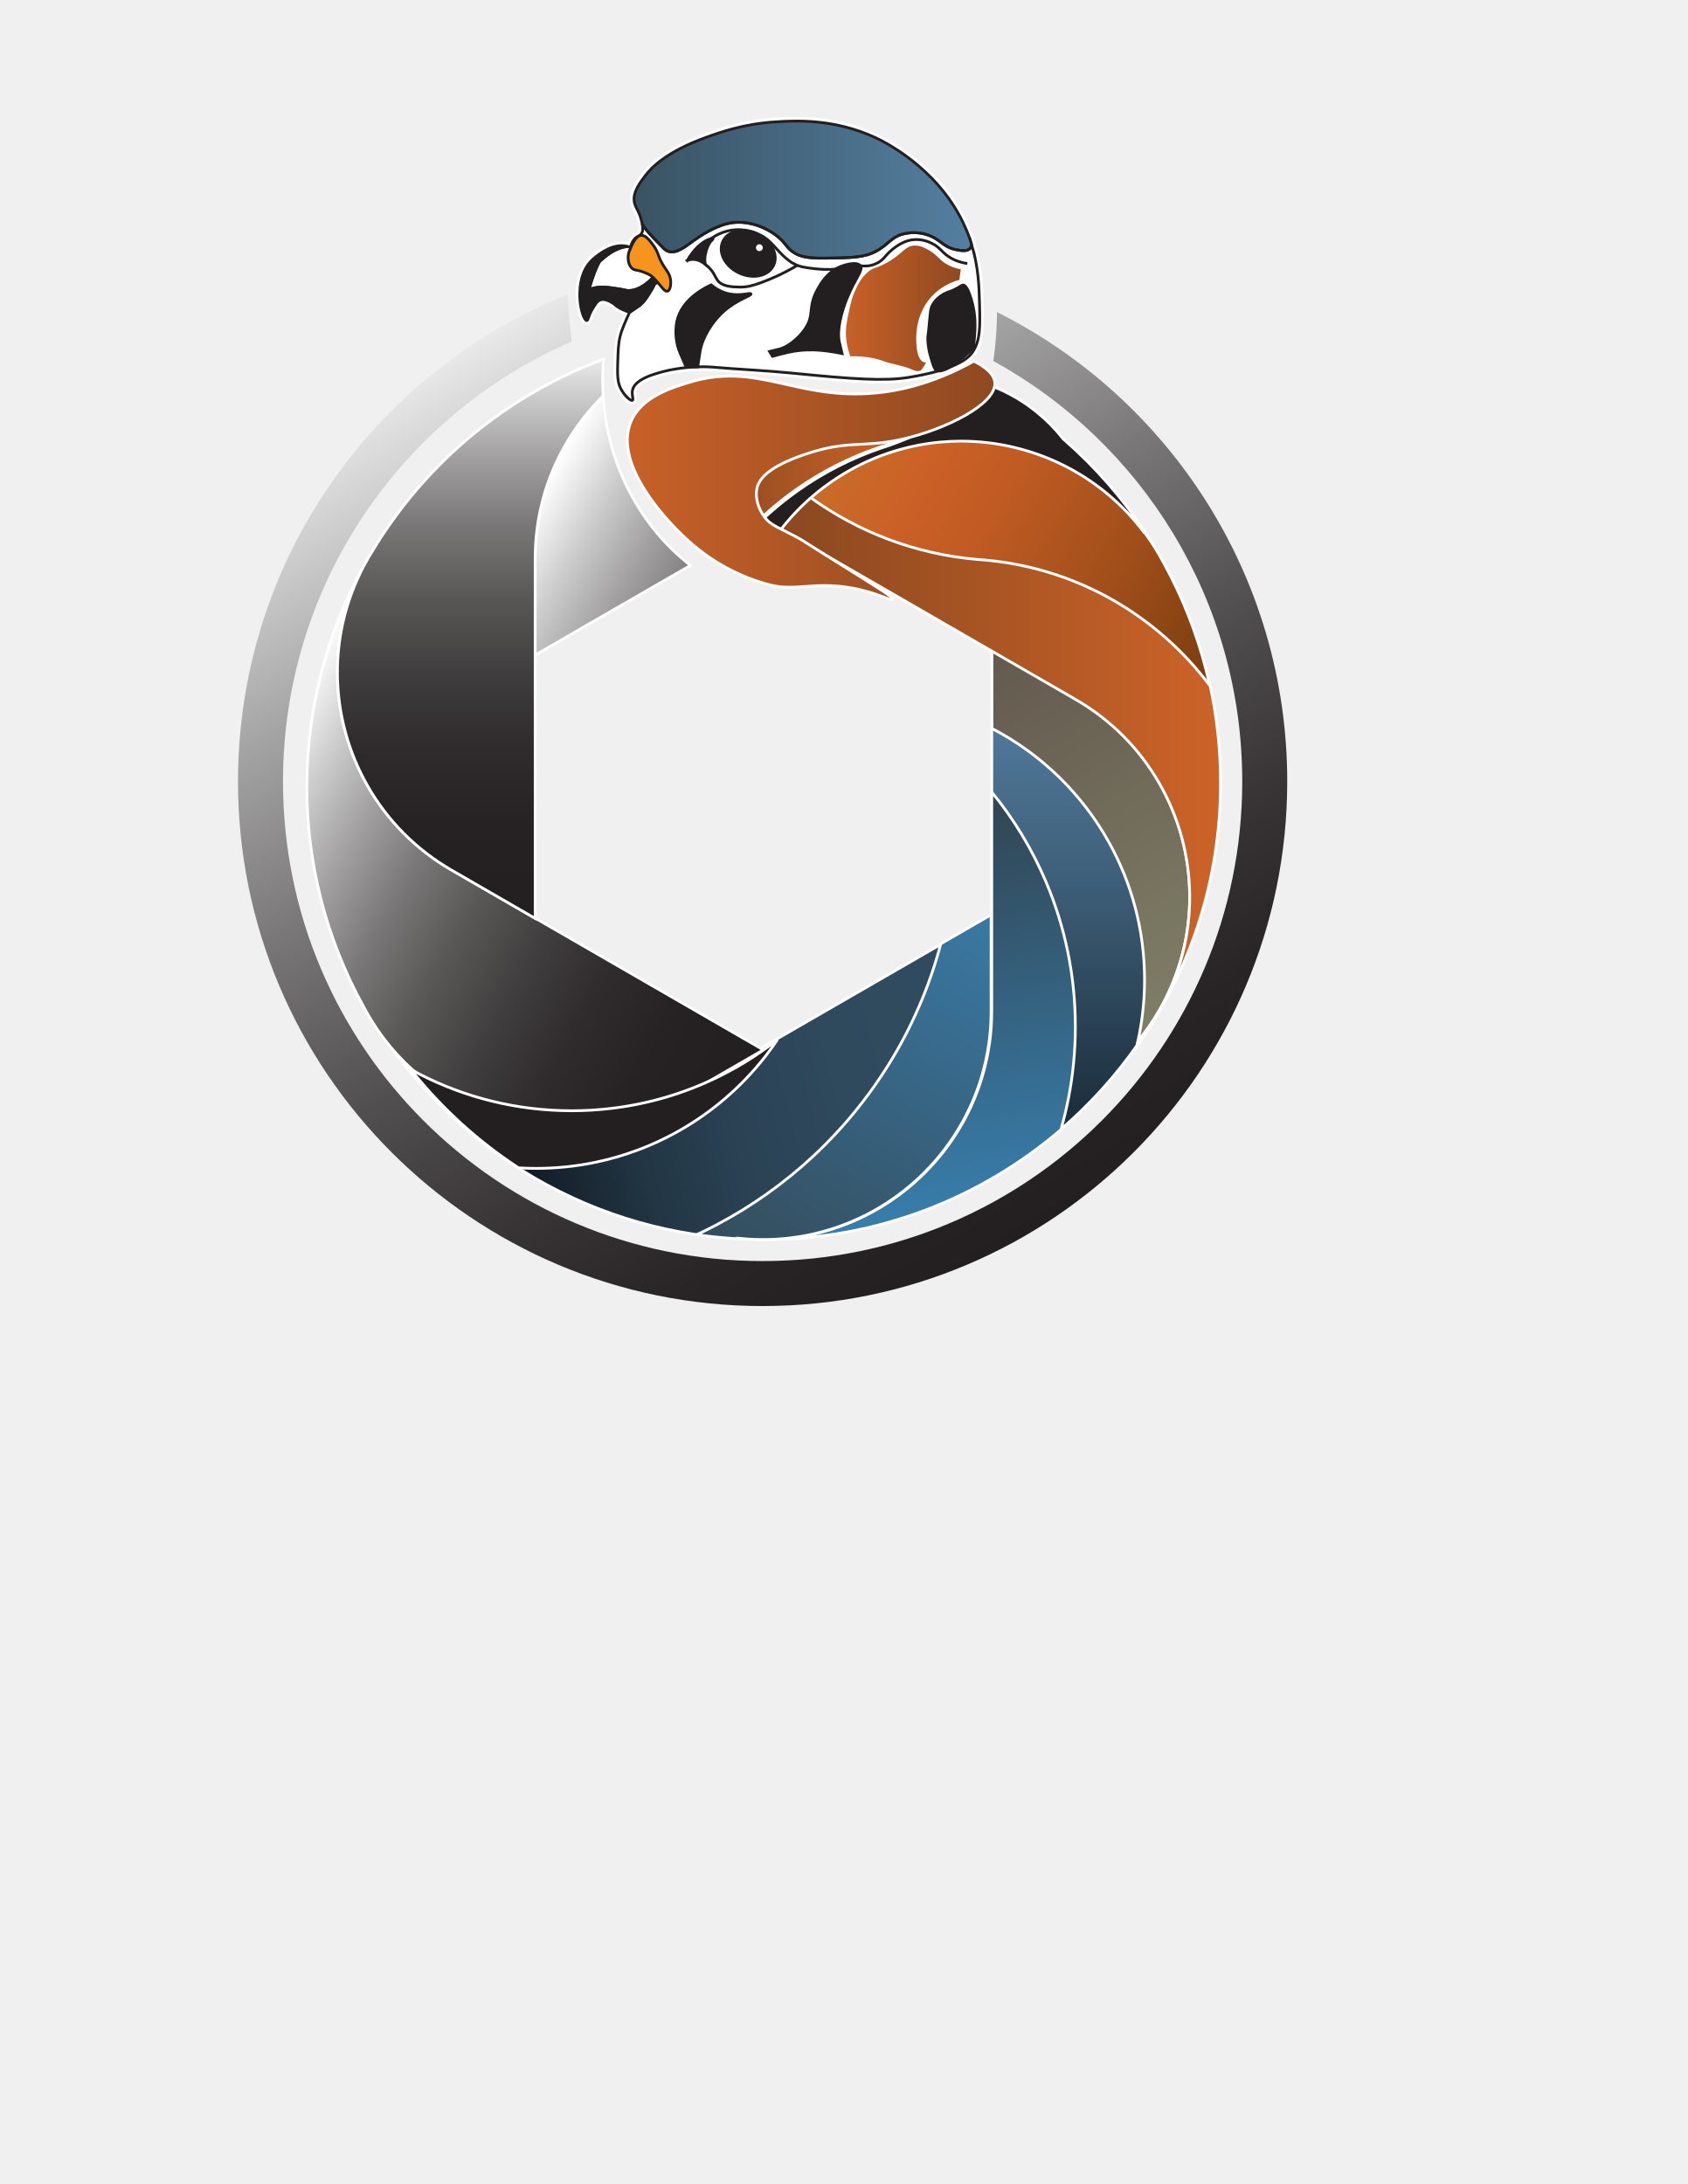
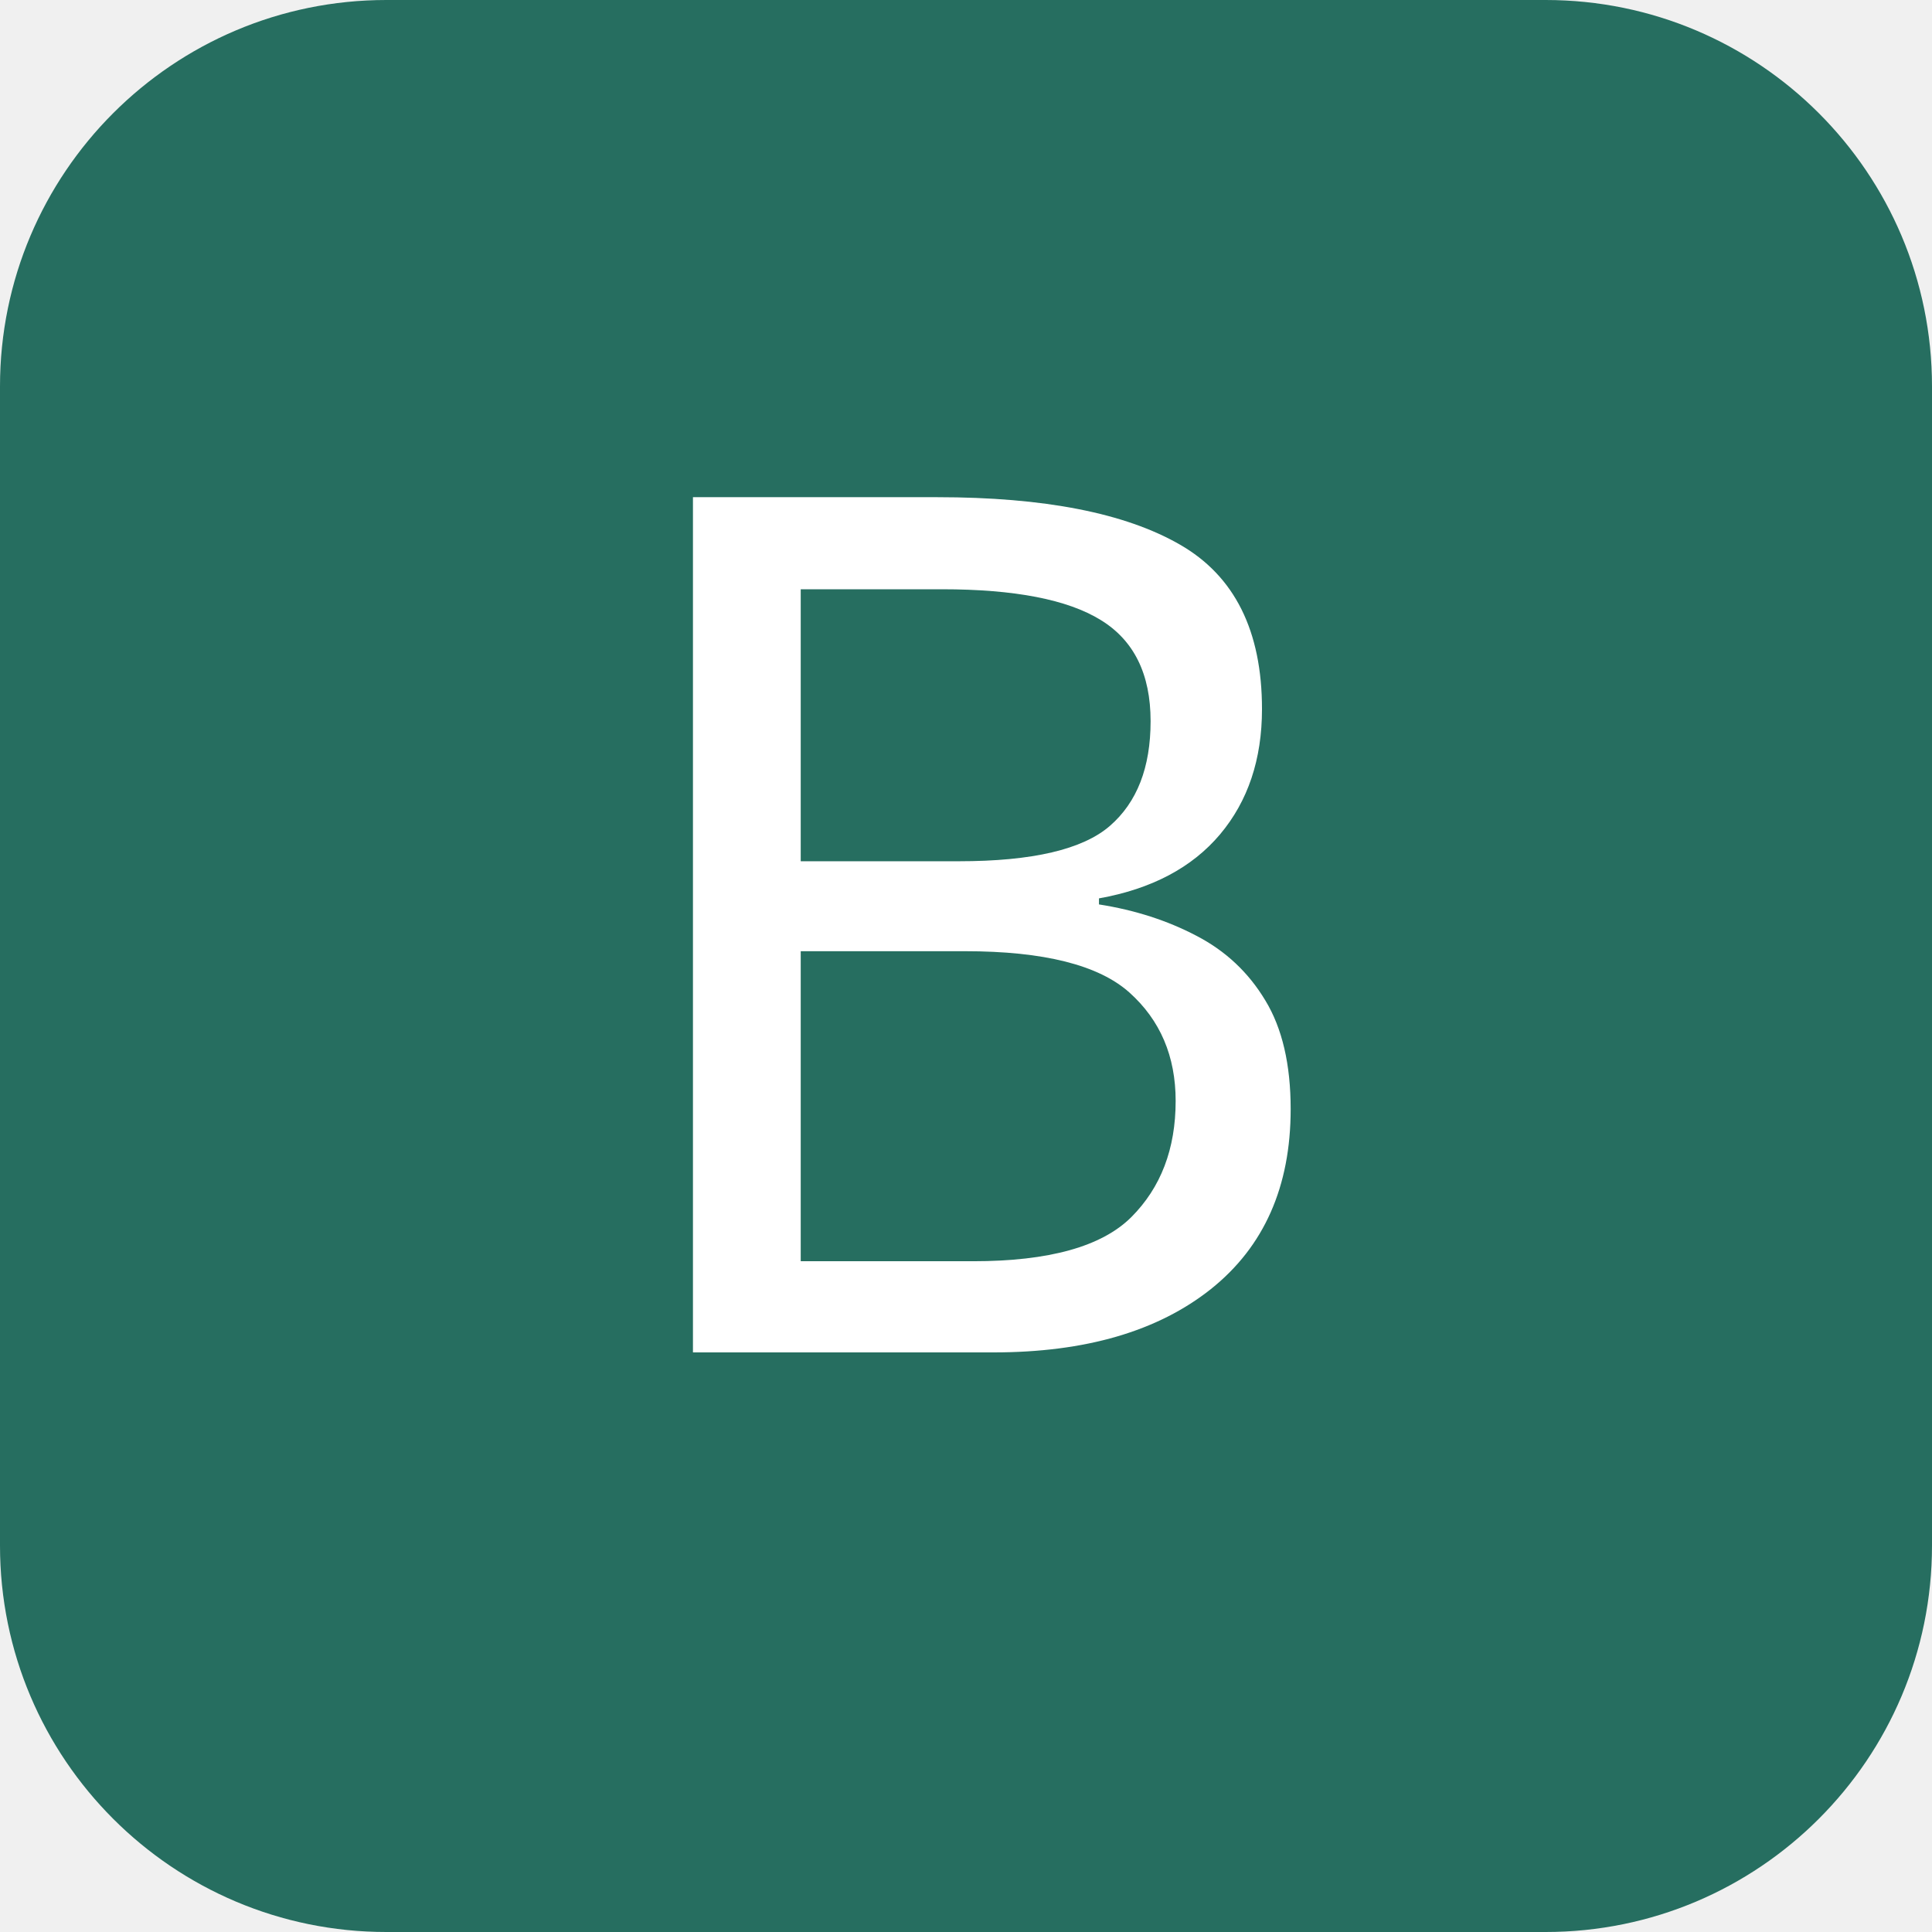
- <svg xmlns="http://www.w3.org/2000/svg" xmlns:xlink="http://www.w3.org/1999/xlink" viewBox="0 0 612 792">
-   <defs>
-     <style>
-       .cls-1 {
-         fill: url(#linear-gradient);
-       }
- 
-       .cls-1, .cls-2, .cls-3, .cls-4, .cls-5, .cls-6, .cls-7, .cls-8, .cls-9, .cls-10, .cls-11, .cls-12, .cls-13, .cls-14, .cls-15, .cls-16, .cls-17, .cls-18 {
-         stroke-miterlimit: 10;
-       }
- 
-       .cls-1, .cls-3, .cls-4, .cls-5, .cls-6, .cls-7, .cls-8, .cls-9, .cls-10, .cls-11, .cls-19, .cls-20, .cls-12, .cls-13, .cls-15, .cls-16 {
-         stroke: #fff;
-       }
- 
-       .cls-2 {
-         fill: none;
-       }
- 
-       .cls-2, .cls-14, .cls-17, .cls-18 {
-         stroke: #231f20;
-       }
- 
-       .cls-21, .cls-15, .cls-18 {
-         fill: #231f20;
-       }
- 
-       .cls-3 {
-         stroke-width: 3px;
-       }
- 
-       .cls-3, .cls-16 {
-         fill: #fff;
-       }
- 
-       .cls-4 {
-         fill: url(#linear-gradient-5);
-       }
- 
-       .cls-5 {
-         fill: url(#linear-gradient-8);
-       }
- 
-       .cls-6 {
-         fill: url(#linear-gradient-7);
-       }
- 
-       .cls-7 {
-         fill: url(#linear-gradient-4);
-       }
- 
-       .cls-8 {
-         fill: url(#linear-gradient-3);
-       }
- 
-       .cls-9 {
-         fill: url(#linear-gradient-2);
-       }
- 
-       .cls-10 {
-         fill: url(#linear-gradient-9);
-       }
- 
-       .cls-11 {
-         fill: url(#linear-gradient-6);
-       }
- 
-       .cls-19 {
-         fill: url(#linear-gradient-11);
-       }
- 
-       .cls-19, .cls-20 {
-         stroke-linecap: round;
-         stroke-linejoin: round;
-         stroke-width: .5px;
-       }
- 
-       .cls-20 {
-         fill: url(#linear-gradient-12);
-       }
- 
-       .cls-12 {
-         fill: url(#linear-gradient-14);
-       }
- 
-       .cls-13 {
-         fill: url(#linear-gradient-10);
-       }
- 
-       .cls-14 {
-         fill: #f7941d;
-       }
- 
-       .cls-22 {
-         fill: url(#linear-gradient-13);
-       }
- 
-       .cls-23 {
-         fill: url(#linear-gradient-16);
-       }
- 
-       .cls-17 {
-         fill: url(#linear-gradient-15);
-       }
-     </style>
-     <linearGradient id="linear-gradient" x1="192.88" y1="182.82" x2="368.87" y2="284.42" gradientUnits="userSpaceOnUse">
-       <stop offset="0" stop-color="#fff" />
-       <stop offset=".11" stop-color="#ccc" />
-       <stop offset=".22" stop-color="#a09e9e" />
-       <stop offset=".33" stop-color="#797777" />
-       <stop offset=".45" stop-color="#5a5757" />
-       <stop offset=".58" stop-color="#413e3f" />
-       <stop offset=".7" stop-color="#302c2d" />
-       <stop offset=".84" stop-color="#262223" />
-       <stop offset="1" stop-color="#231f20" />
-     </linearGradient>
-     <linearGradient id="linear-gradient-2" x1="169.17" y1="127.36" x2="353.86" y2="233.99" gradientTransform="translate(654.56 380.61) rotate(-120) scale(1 -1)" gradientUnits="userSpaceOnUse">
-       <stop offset="0" stop-color="#592f05" />
-       <stop offset=".12" stop-color="#6d380b" />
-       <stop offset=".43" stop-color="#a04e1a" />
-       <stop offset=".67" stop-color="#c05b23" />
-       <stop offset=".81" stop-color="#cc6127" />
-       <stop offset="1" stop-color="#c67129" />
-     </linearGradient>
-     <linearGradient id="linear-gradient-3" x1="-6.52" y1="365.56" x2="178.17" y2="472.19" gradientTransform="translate(676.05 626.28) rotate(-60) scale(1 -1)" gradientUnits="userSpaceOnUse">
-       <stop offset="0" stop-color="#071118" />
-       <stop offset=".28" stop-color="#223747" />
-       <stop offset=".61" stop-color="#3e5f79" />
-       <stop offset=".86" stop-color="#4f7797" />
-       <stop offset="1" stop-color="#5681a3" />
-     </linearGradient>
-     <linearGradient id="linear-gradient-4" x1="174.06" y1="419.65" x2="360.37" y2="371.51" gradientUnits="userSpaceOnUse">
-       <stop offset="0" stop-color="#0a1016" />
-       <stop offset=".14" stop-color="#17242f" />
-       <stop offset=".3" stop-color="#223644" />
-       <stop offset=".48" stop-color="#2a4254" />
-       <stop offset=".69" stop-color="#2f495d" />
-       <stop offset="1" stop-color="#314c60" />
-     </linearGradient>
-     <linearGradient id="linear-gradient-5" x1="10.6" y1="249.08" x2="195.28" y2="355.71" gradientTransform="translate(-126.98 386.63) rotate(60) scale(1 -1)" xlink:href="#linear-gradient" />
-     <linearGradient id="linear-gradient-6" x1=".33" y1="21.42" x2="185.02" y2="128.05" gradientTransform="translate(152.24 109.03) rotate(120) scale(1 -1)" xlink:href="#linear-gradient" />
-     <linearGradient id="linear-gradient-7" x1="361.22" y1="234.95" x2="435.82" y2="364.16" gradientUnits="userSpaceOnUse">
-       <stop offset="0" stop-color="#645a4f" />
-       <stop offset="1" stop-color="#7f7e66" />
-     </linearGradient>
-     <linearGradient id="linear-gradient-8" x1="314.06" y1="295.25" x2="339.76" y2="441.01" gradientUnits="userSpaceOnUse">
-       <stop offset="0" stop-color="#314552" />
-       <stop offset="1" stop-color="#387dab" />
-     </linearGradient>
-     <linearGradient id="linear-gradient-9" x1="276.88" y1="279.42" x2="442.55" y2="279.42" gradientUnits="userSpaceOnUse">
-       <stop offset="0" stop-color="#88471f" />
-       <stop offset="1" stop-color="#cc6328" />
-     </linearGradient>
-     <linearGradient id="linear-gradient-10" x1="279.92" y1="463.52" x2="356.84" y2="330.28" gradientUnits="userSpaceOnUse">
-       <stop offset="0" stop-color="#354d5d" />
-       <stop offset="1" stop-color="#3979a4" />
-     </linearGradient>
-     <linearGradient id="linear-gradient-11" x1="294.09" y1="145.16" x2="361.37" y2="145.16" gradientUnits="userSpaceOnUse">
-       <stop offset="0" stop-color="#88471f" />
-       <stop offset="1" stop-color="#cc6328" />
-     </linearGradient>
-     <linearGradient id="linear-gradient-12" x1="250.59" y1="171.77" x2="326.56" y2="171.77" gradientUnits="userSpaceOnUse">
-       <stop offset="0" stop-color="#88471f" />
-       <stop offset="1" stop-color="#cc6328" />
-     </linearGradient>
-     <linearGradient id="linear-gradient-13" x1="181.4" y1="118.66" x2="371.64" y2="448.17" gradientUnits="userSpaceOnUse">
-       <stop offset="0" stop-color="#e9e9ea" />
-       <stop offset=".04" stop-color="#dcdcdd" />
-       <stop offset=".23" stop-color="#a4a3a4" />
-       <stop offset=".41" stop-color="#767475" />
-       <stop offset=".58" stop-color="#524f50" />
-       <stop offset=".75" stop-color="#383435" />
-       <stop offset=".89" stop-color="#282425" />
-       <stop offset="1" stop-color="#231f20" />
-     </linearGradient>
-     <linearGradient id="linear-gradient-14" x1="227.47" y1="174.21" x2="360.71" y2="174.21" gradientUnits="userSpaceOnUse">
-       <stop offset="0" stop-color="#c86028" />
-       <stop offset="1" stop-color="#8f4921" />
-     </linearGradient>
-     <linearGradient id="linear-gradient-15" x1="229.9" y1="68.77" x2="352.26" y2="68.77" gradientUnits="userSpaceOnUse">
-       <stop offset="0" stop-color="#395363" />
-       <stop offset="1" stop-color="#547fa0" />
-     </linearGradient>
-     <linearGradient id="linear-gradient-16" x1="306.71" y1="111.84" x2="348.38" y2="111.84" xlink:href="#linear-gradient-14" />
-   </defs>
-   <g id="Layer_2" data-name="Layer 2">
-     <path class="cls-1" d="M238.38,193.5c-11.85-14.09-18.58-31.68-19.68-49.85-1.62,1.58-3.18,3.23-4.66,4.96-3.24,3.76-6.15,7.82-8.67,12.13-.07.11-.14.22-.2.34-.02.03-.03.05-.05.08-1.64,2.83-3.11,5.76-4.42,8.79-.43,1.01-.84,2.03-1.24,3.06-.02.04-.03.07-.04.11-.31.83-.62,1.67-.91,2.51-.24.71-.48,1.43-.7,2.14-.07.24-.15.48-.22.72-.19.64-.38,1.28-.56,1.93-.14.51-.27,1.03-.41,1.55-.11.43-.22.87-.32,1.31-.14.59-.27,1.18-.4,1.77-.16.74-.31,1.48-.45,2.23-.1.48-.19.96-.27,1.45-.03.2-.06.4-.08.6-.02.09-.03.18-.04.27-.02.07-.03.14-.03.22-.04.26-.08.52-.11.78-.01.05-.02.1-.03.15-.01.04-.01.09-.02.13-.02.15-.05.3-.07.46-.01.08-.02.15-.03.23-.05.32-.09.65-.13.97-.03.25-.06.49-.08.74-.02.19-.04.38-.06.57-.02.25-.05.5-.07.76h0c-.06.67-.11,1.32-.16,1.98,0,.08-.01.16-.01.24-.01.11-.02.22-.02.33-.01.13-.02.26-.03.39,0,.14-.01.28-.02.42-.01.12-.02.25-.02.37-.03.44-.05.87-.06,1.3-.06.97-.08,1.95-.08,2.93v34.98l.03-.02h.03s6.11-3.54,6.11-3.54l.2-.11,14.2-8.22h.02l7.47-4.31,4.89-2.82,23.34-13.48c-4.34-3.47-8.36-7.3-11.94-11.55Z" />
-     <path class="cls-9" d="M307.19,170.84l-30.29,17.49,6.17,3.56,70.44,40.67,6.17,3.56,30.31,17.5c13.06,7.55,23.3,18.11,30.31,30.3,13.6,23.61,15.18,53.33,2.03,79.02,26.11-48.11,27.72-108.07-.64-159.26-.45-.84-.91-1.68-1.39-2.51l-.06-.11c-15.33-26.49-43.08-41.3-71.64-41.33-14.07-.02-28.34,3.56-41.41,11.1Z" />
-     <path class="cls-8" d="M389.9,253.62l-30.29-17.49v7.12s0,81.34,0,81.34v7.12s0,35,0,35c0,15.09-4.03,29.23-11.09,41.4-13.65,23.58-38.59,39.81-67.42,41.27,54.72-1.45,107.45-30.03,137.61-80.18.5-.81,1-1.63,1.48-2.46l.06-.11c15.27-26.52,14.23-57.96-.03-82.71-7.02-12.2-17.25-22.76-30.32-30.31Z" />
-     <path class="cls-7" d="M359.66,366.73v-34.98s-6.17,3.56-6.17,3.56l-70.44,40.67-6.17,3.56-30.31,17.5c-13.07,7.54-27.33,11.12-41.4,11.1-27.25-.03-53.77-13.52-69.45-37.75,28.61,46.67,79.73,78.04,138.24,79.08.95.03,1.91.05,2.87.05h.13c30.6-.03,57.31-16.66,71.61-41.38,7.05-12.18,11.09-26.32,11.09-41.41Z" />
-     <path class="cls-4" d="M246.51,398.21l30.29-17.49-6.17-3.56-70.44-40.67-6.17-3.56-30.31-17.5c-13.06-7.55-23.3-18.11-30.31-30.3-13.6-23.61-15.18-53.33-2.03-79.02-26.11,48.11-27.72,108.07.64,159.26.45.84.91,1.68,1.39,2.51l.06.11c15.33,26.49,43.08,41.3,71.64,41.33,14.07.02,28.34-3.56,41.41-11.1Z" />
-     <path class="cls-11" d="M218.69,143.56c-.26-4.42-.21-8.88.2-13.33-33.91,12.65-63.9,36.43-83.94,69.74-.5.81-1,1.63-1.48,2.46l-.06.11c-15.27,26.52-14.23,57.96.03,82.71,7.02,12.2,17.25,22.76,30.32,30.31l30.29,17.49v-7.12s0-81.34,0-81.34v-7.12s0-35,0-35c0-15.09,4.03-29.23,11.09-41.4,3.72-6.43,8.29-12.31,13.54-17.5Z" />
-     <path class="cls-6" d="M420.28,366.45c-2.29,3.97-4.87,7.68-7.68,11.12,1.58-7.16,2.41-14.59,2.41-22.22,0-18.11-4.69-35.13-12.92-49.9-9.77-17.58-24.56-31.99-42.42-41.29v-28.31l30.31,17.5c13.07,7.54,23.29,18.11,30.31,30.31,14.27,24.77,15.31,56.26,0,82.79Z" />
-     <path class="cls-5" d="M389.91,372.34c0,8.93-.87,17.65-2.53,26.09-.74,3.8-1.65,7.54-2.7,11.21-28.97,24.86-66.62,39.88-107.78,39.88,30.61-.03,57.32-16.67,71.62-41.39,7.05-12.18,11.08-26.32,11.08-41.4v-79.51c7.94,9.71,14.54,20.56,19.53,32.25.12.27.23.53.34.8,6.73,16.02,10.44,33.61,10.44,52.07Z" />
-     <path class="cls-10" d="M420.28,366.73c15.32-26.53,14.28-58.01.02-82.78-.01,0-.01-.01-.01-.01-7.02-12.2-17.24-22.77-30.31-30.31l-30.31-17.5-6.17-3.56-42.14-24.33-28.3-16.34-6.17-3.56h-.01s15.53-8.97,15.53-8.97c.47.36.95.71,1.43,1.04,17.34,12.5,38.08,20.54,60.57,22.47.84.09,1.68.15,2.53.19.91.08,1.82.17,2.73.27,28.28,3.14,53.45,16.58,71.69,36.47h0c2.64,2.88,5.13,5.88,7.46,9.01,2.44,11.32,3.73,23.07,3.73,35.12,0,35.58-11.22,68.54-30.32,95.53.13-.54.25-1.08.37-1.62,2.81-3.44,5.39-7.15,7.68-11.12Z" />
-     <path class="cls-13" d="M359.36,331.74v34.99c0,.55-.01,1.09-.02,1.64-.01.86-.04,1.72-.09,2.58-.02.46-.05.93-.08,1.39-.02.3-.04.6-.06.9-.04.41-.07.82-.11,1.23-.06.67-.13,1.34-.21,2.01-.06.52-.12,1.04-.2,1.56-.05.39-.11.78-.17,1.17-.28,1.91-.64,3.8-1.06,5.67-.17.74-.34,1.48-.53,2.21-.01.04-.02.08-.03.12-.17.68-.35,1.36-.54,2.03-.24.87-.5,1.74-.78,2.6-.19.61-.39,1.22-.6,1.82-.37,1.09-.77,2.18-1.2,3.25-.16.42-.33.84-.5,1.25-.23.58-.47,1.15-.72,1.71-.71,1.62-1.47,3.22-2.28,4.78-.3.59-.61,1.17-.93,1.75-.32.58-.64,1.16-.97,1.73-.26.44-.52.89-.79,1.33-.12.19-.24.39-.36.58-.15.25-.3.51-.47.76-.3.49-.61.97-.93,1.45-.13.2-.26.4-.39.6-.46.68-.93,1.35-1.4,2.01-.52.72-1.05,1.44-1.59,2.14-.5.66-1.01,1.31-1.53,1.94-.34.42-.68.83-1.03,1.24-.14.17-.28.34-.43.5-.23.27-.46.54-.7.81-.44.51-.89,1-1.35,1.49-.08.09-.16.18-.24.26-.03.04-.07.08-.11.12-.11.12-.23.25-.36.37-.31.34-.64.68-.97,1.01-.24.25-.49.5-.74.75-.1.1-.21.21-.32.31-.03.04-.07.08-.1.1-.15.15-.3.3-.46.44-.02.03-.04.05-.06.06-.18.17-.36.35-.54.52-.07.07-.13.13-.2.19-.19.18-.38.36-.58.54-.23.21-.45.42-.68.61-.42.39-.85.76-1.28,1.13-.46.4-.92.79-1.39,1.18h0s-.02,0-.02,0c-.01.02-.02.03-.04.04-.05.04-.09.08-.14.11-.01.02-.02.02-.02.02h-.01c-.34.3-.68.57-1.03.84-.03.03-.05.05-.08.06-.31.25-.63.5-.95.74-.44.35-.88.68-1.33,1-.27.21-.54.41-.82.6-.06.06-.12.1-.18.13-.25.19-.51.37-.76.54-.01.02-.03.03-.04.03-.09.07-.18.13-.27.18-.32.23-.65.45-.97.66-.09.07-.18.13-.26.18-.25.17-.51.34-.76.5-.08.06-.15.11-.23.15-.36.24-.72.46-1.08.68-.34.22-.69.43-1.04.64-1.26.77-2.53,1.49-3.83,2.18-.1.05-.2.1-.29.16-.28.14-.57.29-.85.43-.18.1-.36.19-.55.28-.55.28-1.11.55-1.67.82-.2.09-.4.19-.6.28-.88.41-1.78.81-2.68,1.19-.42.18-.84.35-1.26.52-.6.24-1.19.48-1.79.7-.37.14-.75.28-1.13.41-.21.08-.43.16-.65.23-.42.16-.85.3-1.28.44-.43.15-.86.29-1.3.42-.31.1-.63.2-.95.29-.8.25-1.61.47-2.42.69-.25.07-.5.14-.76.2-.38.1-.76.19-1.14.28l-.75.18c-.14.04-.27.07-.41.1-.11.02-.22.05-.33.07-.38.08-.77.17-1.16.25-.16.03-.32.07-.48.1-.3.06-.61.12-.91.17-.07.02-.13.03-.19.04-.35.07-.69.13-1.04.19-.5.08-1.01.17-1.51.24-.27.05-.53.09-.8.12-.19.03-.39.05-.58.08-.46.07-.92.13-1.39.18-.46.06-.92.11-1.39.16-.93.09-1.87.18-2.81.24-.43.03-.87.06-1.3.08-.17.01-.34.02-.51.03-.34.02-.68.03-1.02.04-.48.01-.95.03-1.43.04-.48,0-.95,0-1.43,0h-.13c-.7,0-1.4,0-2.1-.03-.26,0-.51-.01-.76-.02-1.46-.05-2.91-.14-4.35-.27.1.05.2.1.3.14-5.75-.24-11.41-.77-16.99-1.58.78-.37,1.55-.73,2.32-1.11,1.62-.78,3.22-1.59,4.81-2.43,12.73-6.7,24.45-15.03,34.9-24.73,6.46-6,12.44-12.52,17.84-19.49,3.38-4.34,6.53-8.85,9.45-13.52,8.47-13.53,14.99-28.4,19.18-44.21l12.05-6.96,6.18-3.57Z" />
-     <path class="cls-15" d="M281.91,377c-.61.91-1.23,1.81-1.87,2.69-.29.4-.58.8-.87,1.19-4.22,5.71-9.01,10.98-14.28,15.73-9.84,8.87-21.36,15.91-34.02,20.58-4.91,1.82-9.99,3.28-15.21,4.35-6.89,1.42-14.02,2.16-21.33,2.16-2.13,0-4.24-.06-6.33-.2-14.49-9.49-27.4-21.19-38.24-34.63-.29-.36-.58-.72-.87-1.08,16.28,9,34.86,14.35,54.64,14.95,1.24.04,2.49.06,3.74.06,4.86,0,9.66-.29,14.37-.85,13.53-1.6,26.38-5.44,38.16-11.14,6.33-3.05,12.35-6.64,18-10.72,1.35-.96,2.67-1.95,3.97-2.98.05-.03.1-.07.14-.11Z" />
-     <path class="cls-15" d="M415.11,192.88c-.07.03-.15.07-.22.09-.04.02-.07.04-.11.05-.22-.28-.43-.56-.64-.83,0-.01,0-.02-.02-.02-.05-.07-.11-.14-.16-.21-.28-.37-.57-.73-.86-1.1-.29-.36-.58-.71-.88-1.07-.25-.32-.51-.62-.77-.93-.03-.03-.06-.07-.09-.1-.25-.29-.51-.58-.77-.87-.19-.22-.39-.44-.59-.66-.35-.4-.72-.8-1.09-1.19-.12-.13-.24-.26-.36-.38-.15-.15-.29-.31-.44-.46-.15-.15-.29-.31-.44-.45-.02-.02-.03-.03-.05-.05-.03-.03-.05-.06-.08-.08-.3-.31-.61-.62-.92-.92-.09-.1-.19-.19-.29-.28-.04-.04-.09-.09-.13-.13-.4-.4-.81-.78-1.22-1.17-.01-.01-.03-.02-.04-.03-.05-.04-.09-.09-.14-.13-.51-.47-1.02-.93-1.54-1.38-.22-.2-.44-.39-.66-.58-.44-.38-.88-.75-1.32-1.11-.6-.5-1.22-.99-1.83-1.47-.07-.05-.13-.1-.2-.15-.44-.34-.88-.68-1.33-1-.21-.17-.42-.32-.63-.47-.09-.07-.18-.13-.27-.19-.47-.35-.95-.68-1.43-1.01-.08-.05-.15-.11-.23-.16-.37-.26-.75-.51-1.13-.75-.09-.07-.19-.13-.29-.19-.03-.02-.06-.05-.1-.07-.13-.09-.26-.17-.4-.26-.08-.05-.17-.11-.25-.16-.5-.32-1-.63-1.5-.94-.06-.04-.13-.08-.19-.11-.68-.41-1.37-.82-2.06-1.21-.02-.02-.04-.03-.06-.04-.67-.37-1.35-.74-2.03-1.1-.7-.37-1.41-.73-2.12-1.08-.71-.35-1.43-.69-2.15-1.02-1.44-.66-2.9-1.28-4.37-1.85-.74-.28-1.48-.56-2.22-.83-.64-.23-1.29-.45-1.94-.66-.08-.03-.17-.05-.25-.08-.05-.03-.1-.04-.15-.05-.02-.01-.03-.01-.05-.02-.7-.23-1.41-.45-2.12-.65-.75-.23-1.51-.44-2.28-.64-.76-.2-1.52-.39-2.29-.57h0c-.77-.18-1.54-.35-2.31-.51-.78-.15-1.55-.3-2.33-.44-1.56-.28-3.12-.51-4.7-.68-.78-.09-1.57-.17-2.36-.24-.79-.07-1.58-.12-2.37-.17-1.59-.1-3.18-.15-4.77-.15-5.23,0-10.49.49-15.71,1.5-2.02.39-4.04.86-6.04,1.41-6.72,1.83-13.31,4.54-19.62,8.19-.41.24-.83.48-1.24.73-.02.01-.04.02-.06.04-.16.1-.33.2-.49.31-1.19.71-2.35,1.46-3.49,2.25-.57.39-1.13.79-1.69,1.19-.55.37-1.09.78-1.63,1.19-.55.41-1.1.84-1.64,1.27-.12.09-.24.19-.35.28-.89.71-1.76,1.44-2.61,2.18-.05.05-.11.09-.16.14-.04.04-.09.08-.13.11-.46.41-.91.81-1.35,1.23-1.32,1.22-2.6,2.47-3.82,3.77-.47.49-.94.99-1.39,1.49-.48.53-.94,1.06-1.4,1.6-.31.35-.61.71-.91,1.07-.31.37-.61.73-.9,1.11-.25.31-.49.61-.73.93,0,0-.01,0-.01.01-.05.06-.09.12-.14.18l-5.19-3-.47-.27-.5-.29h-.01s-.36-.22-.36-.22c.41-.39.82-.77,1.23-1.15.45-.41.89-.82,1.35-1.22,3.23-2.86,6.62-5.56,10.15-8.06.07-.05.14-.1.21-.15,9.19-6.47,19.33-11.68,30.18-15.35.6-.21,1.21-.41,1.81-.6.28-.1.57-.19.85-.3.02-.01.04-.01.06-.02.09-.03.18-.07.27-.1h.01s.01-.01.01-.01c.72-.25,1.44-.5,2.15-.77.31-.11.63-.23.94-.36.59-.22,1.19-.45,1.78-.69-.35-.11-.71-.22-1.07-.33,5.7-2.21,11.19-4.84,16.43-7.84.06-.04.13-.07.19-.11,5.28-3.02,10.31-6.42,15.06-10.16.36-.28.71-.56,1.06-.84h.01c.14-.12.27-.23.41-.35.01.01.03.01.04.02h0c.19.07.37.15.56.23,5.86,2.33,11.28,5.56,16.07,9.52t.01,0s0,.01.01.01c3.24,2.68,6.19,5.66,8.81,8.94.13.16.25.32.38.48.19.17.38.33.57.5,11.1,9.7,20.88,20.88,29.04,33.22Z" />
-     <path class="cls-19" d="M361.37,140.06c-.13.11-.27.22-.4.33-.02.02-.05.04-.07.05-.14.12-.27.23-.41.35h-.01c-.17.14-.34.27-.51.41-.5.39-1,.79-1.5,1.18-.61.47-1.23.93-1.85,1.39-.65.48-1.31.96-1.97,1.43-.66.48-1.33.94-2,1.4-.39.27-.78.53-1.18.79-.35.24-.7.47-1.06.7-.36.24-.73.47-1.09.7-.3.2-.6.39-.9.57-.64.41-1.29.8-1.95,1.19-.7.42-1.4.84-2.11,1.24-.06.04-.13.07-.19.11-.81.46-1.62.92-2.44,1.36-.09.05-.17.09-.26.14-.61.33-1.22.65-1.84.97-.03.01-.05.03-.08.04-.33.18-.67.34-1,.51-1.42.72-2.85,1.41-4.3,2.07-.35.16-.7.32-1.06.48-.23.1-.45.2-.68.3-1.23.53-2.46,1.05-3.7,1.55-.35-.11-.71-.22-1.07-.33-7.49-2.24-15.42-3.44-23.64-3.44-3.39,0-6.73.2-10.01.61.07-.09.16-.19.25-.28,15.59-.19,30.13-4.71,42.48-12.42,3.24-2.01,6.32-4.25,9.24-6.69.68-.56,1.35-1.14,2.01-1.73.13-.12.27-.24.4-.36,1.31-1.18,2.59-2.4,3.81-3.67.25.31.5.62.77.92.19.23.39.46.59.69.43.51.88,1,1.34,1.49.25.28.51.55.78.82.72.75,1.46,1.49,2.23,2.2.3.29.62.57.93.85.31.28.63.56.95.83.24.2.47.41.71.6.12.1.24.2.36.3h.01c.14.12.28.24.42.35Z" />
-     <path class="cls-20" d="M325.97,158.98c.2.06.4.12.59.18-.59.24-1.19.47-1.78.69-.31.13-.63.25-.94.36-.51.19-1.03.38-1.55.56-.2.07-.4.14-.6.21h-.02c-.09.04-.18.08-.27.11-.02.01-.04.01-.06.02-.28.11-.57.2-.85.3-.6.19-1.21.39-1.81.6-10.85,3.67-20.99,8.88-30.18,15.35l-.21.15c-3.53,2.5-6.92,5.2-10.15,8.06-.46.4-.9.81-1.35,1.22-.18.17-.36.33-.54.51h0s-.01,0-.01,0c0,0-.01.01-.02.01,0,.01-.02.02-.02.02-.07.06-.13.12-.2.19h-.01s-.11.1-.16.16c-.09.08-.18.16-.27.25-.08.07-.16.14-.23.21l-.27-.16-24.47-14.13c.59-.71,1.22-1.41,1.91-2.08.01-.01.02-.02.03-.02.35-.27.7-.52,1.06-.78,2.25-1.63,4.6-3.15,7.02-4.55,2.41-1.4,4.9-2.68,7.46-3.82,1.09-.5,2.19-.96,3.3-1.4.26-.11.51-.21.77-.3.03-.02.06-.03.1-.03,6.2-2.4,12.77-4.06,19.6-4.88,3.28-.41,6.62-.61,10.01-.61,8.22,0,16.15,1.2,23.64,3.44.16.05.32.1.48.15Z" />
-   </g>
-   <g id="Layer_7" data-name="Layer 7">
-     <path class="cls-22" d="M361.53,113.2c-.11,5.93-.45,11.85-1.38,17.69,53.81,29.57,90.28,86.78,90.28,152.51,0,96.05-77.86,173.91-173.91,173.91s-173.91-77.86-173.91-173.91c0-71.46,43.12-132.84,104.74-159.59-.79-5.66-1.24-11.36-1.45-17.07-70.08,28.04-119.6,96.56-119.6,176.66,0,105.06,85.17,190.22,190.22,190.22s190.22-85.17,190.22-190.22c0-74.5-42.84-138.99-105.21-170.2Z" />
-   </g>
-   <g id="Layer_4" data-name="Layer 4">
-     <path class="cls-12" d="M353.1,130.97c-15.61,8.71-28.77,11.15-37.99,11.74-27.27,1.73-41.04-11.42-65.23-4.04-6.51,1.99-17.38,5.3-21.12,14.29-6.43,15.45,12.88,36.44,22.65,44.73,11.21,9.51,22.58,13.07,27.56,14.37,9.42,2.46,16.06-1.3,29.94,1.17,8.88,1.58,14.42,4.89,14.79,4.11.39-.82-5.71-4.37-24.11-15.91-9.06-5.68-8.66-5.5-9.29-5.86-7.52-4.21-10.71-4.77-13.25-8.28-2.02-2.8-3.33-6.75-2.62-10.09.6-2.81,3-7.55,17.4-12.43,15.96-5.4,20.91-2.24,35.46-5.54,15.63-3.54,33.95-12.64,33.42-20.45-.21-3.12-3.4-5.7-7.59-7.8Z" />
-   </g>
-   <g id="Layer_8" data-name="Layer 8">
-     <path class="cls-2" d="M222.13,109.83c-.21-.11-.42-.23-.63-.35" />
-     <path class="cls-2" d="M303.7,97.55l-.81.06c-3.15.22-5.79.04-7.74-.2-2.61-.32-4.37-.53-6.06-1.19" />
-     <path class="cls-2" d="M289.1,96.21s-.01,0-.01.01" />
-     <path class="cls-3" d="M352.67,127.63c-.63.95-1.98,2.57-5.52,4.3-.01,0-.02.02-.02.02-.02,0-.03,0-.05.02-1.11.55-2.43,1.1-4.02,1.65-1.1.39-2.34.77-3.72,1.15-2.72.74-6.01,1.45-9.97,2.09-8.56,1.38-19.8.68-42.21-1.57-9.67-.97-19.39-1.34-29.07-2.19,0,0-1.99-.17-5.11-.07h-.05c-4.16.13-10.3.75-16.41,2.89-2.8.98-6.61,2.68-7.19,5.63-.34,1.7.49,3.33,0,3.6-.66.36-2.78-1.59-4.07-3.92-.48-.86-.79-1.71-.99-2.64-.01-.02-.01-.04-.02-.06-.41-1.92-.35-4.2-.25-7.57.03-.94.06-1.79.09-2.6.14-3.34.39-5.71,1.42-8.59.88-2.47,2.76-6.51,2.76-6.51-.01,0-.01-.01-.02-.01-.22-.07-2.03-.7-3.5-1.49-1.57-.85-1.73-1.35-2.6-1.91-.01-.01-.02-.01-.02-.02-.18-.11-.38-.22-.63-.35-.04-.02-.09-.04-.13-.06-1.08-.51-2.33-1.1-3.61-.7-1.2.37-1.77,1.47-2.82,3.13-1.62,2.56-1.59,4.34-2.18,4.37-.89.05-2.31-3.8-2.5-7.89-.09-1.8-.47-9.72,4.68-14.3,2.87-2.56,7.81-5.95,12.52-4.69.02,0,1.05.36,1.05.36h0s.52-1.76,1.47-2.93c1.04-1.3,1.86-.99,2.57-2.01.62-.88.62-2,.28-3.72-.05-.14-.08-.28-.09-.44-.78-3.6-2.14-5.04-2.64-6.87-1-3.72,1.95-7.54,3.96-10.15,2.1-2.7,7.29-8.47,22.01-13.79,5.59-2.02,13.77-4.9,25.18-5.61,6.99-.43,20.92-1.29,36.1,5.69,2.26,1.04,21.83,10.24,31.74,30.6.93,1.91,1.78,3.93,2.52,6.04.24.68.46,1.35.65,2.02,2.56,8.29,2.76,15.73,2.9,21.3.24,8.96.3,13.58-2.49,17.8Z" />
-   </g>
-   <g id="Layer_5" data-name="Layer 5">
-     <path class="cls-18" d="M237.76,102.19c-.53,1.18-1.2,2.49-2.07,3.86-1.25,1.98-2.03,3.25-3.48,4.52,0,0-.44.38-3.94,2.7-.01,0-.01,0-.02,0-.22-.07-2.03-.7-3.5-1.49-1.57-.85-1.73-1.35-2.6-1.91-.01-.01-.02-.01-.02-.02-.18-.11-.38-.22-.63-.35-.04-.02-.09-.04-.13-.06-1.08-.51-2.33-1.1-3.61-.7-1.2.37-1.77,1.47-2.82,3.13-1.62,2.56-1.59,4.34-2.18,4.37-.89.05-2.31-3.8-2.5-7.89-.09-1.8-.47-9.72,4.68-14.3,2.87-2.56,7.81-5.95,12.52-4.69-1.96.3-3.43.89-4.45,1.4-2.9,1.46-5.55,4.05-5.55,4.05,0,0-1.5,1.88-3.94,10.24.62-.25,1.61-.6,2.88-.8,1.53-.26,3.06-.24,7.03.37,3.7.57,3.44.72,4.33.75,4.62.14,8.62-4.37,8.68-4.43,0,0,.07.02,1.32,1.26Z" />
-     <path class="cls-17" d="M352.26,88.54c-.01.61-.17,1.13-.51,1.53-1.05,1.23-3.44.79-4.95.5-5.08-.97-5.63-3.9-10.91-5.53-3.57-1.1-6.68-.54-7.6-.36-5.02.95-5.79,3.82-10.67,6.45-4.26,2.29-8.93,2.36-18.26,2.49-6.83.1-9.36-.68-11.4-1.95-2.43-1.5-2.66-2.73-4.78-4.8-4.31-4.21-11.38-6.91-17.53-6.12-6.12.79-12.22,5.14-14.46,6.75-2.62,1.86-5.98,4.71-8.95,3.63-.84-.31-1.35-.81-1.84-1.31-3.23-3.27-7.02-7.1-7.57-8.77-.05-.14-.08-.28-.09-.44-.78-3.6-2.14-5.04-2.64-6.87-1-3.72,1.95-7.54,3.96-10.15,2.1-2.7,7.29-8.47,22.01-13.79,5.59-2.02,13.77-4.9,25.18-5.61,6.99-.43,20.92-1.29,36.1,5.69,2.26,1.04,21.83,10.24,31.74,30.6.93,1.91,1.78,3.93,2.52,6.04.24.68.46,1.35.65,2.02Z" />
-     <path class="cls-2" d="M352.67,127.64c-.63.96-2,2.59-5.59,4.34-1.11.55-2.43,1.1-4.02,1.65-1.1.39-2.34.77-3.72,1.15-2.72.74-6.01,1.45-9.97,2.09-8.56,1.38-19.8.68-42.21-1.57-9.67-.97-19.39-1.34-29.07-2.19,0,0-1.99-.17-5.11-.07h-.05c-4.16.13-10.3.75-16.41,2.89-2.8.98-6.61,2.68-7.19,5.63-.34,1.7.49,3.33,0,3.6-.66.36-2.78-1.59-4.07-3.92-.48-.86-.79-1.71-.99-2.64-.01-.02-.01-.04-.02-.06-.41-1.92-.35-4.2-.25-7.57.03-.94.06-1.79.09-2.6.14-3.34.39-5.71,1.42-8.59.88-2.47,2.76-6.51,2.76-6.51,3.5-2.32,3.94-2.7,3.94-2.7,1.45-1.27,2.23-2.54,3.48-4.52.87-1.37,1.54-2.68,2.07-3.86-1.25-1.24-1.32-1.26-1.32-1.26-.06.06-4.06,4.57-8.68,4.43-.89-.03-.63-.18-4.33-.75-3.97-.61-5.5-.63-7.03-.37-1.27.2-2.26.55-2.88.8,2.44-8.36,3.94-10.24,3.94-10.24,0,0,2.65-2.59,5.55-4.05,1.02-.51,2.49-1.1,4.45-1.4.02,0,1.05.36,1.05.36h0s.52-1.76,1.47-2.93c1.04-1.3,1.86-.99,2.57-2.01.62-.88.62-2,.28-3.72.55,1.67,4.34,5.5,7.57,8.77.49.5,1,1,1.84,1.31,2.97,1.08,6.33-1.77,8.95-3.63,2.24-1.61,8.34-5.96,14.46-6.75,6.15-.79,13.22,1.91,17.53,6.12,2.12,2.07,2.35,3.3,4.78,4.8,2.04,1.27,4.57,2.05,11.4,1.95,9.33-.13,14-.2,18.26-2.49,4.88-2.63,5.65-5.5,10.67-6.45.92-.18,4.03-.74,7.6.36,5.28,1.63,5.83,4.56,10.91,5.53,1.51.29,3.9.73,4.95-.5.34-.4.5-.92.51-1.53,2.56,8.29,2.76,15.73,2.9,21.3.24,8.96.3,13.58-2.49,17.8Z" />
-     <path class="cls-14" d="M228.51,90.27c-.36.83-.65,1.52-.73,2.52-.03.35-.24,3.1,1.44,4.55,1.01.87,1.6.33,4.38,1.44,1.02.41,1.64.66,2.39,1.16.53.36.85.7,1.4,1.27.74.76,1.33,1.47,2.31,2.67.83,1.01,1.47,1.79,2.25,1.73.03,0,.06,0,.08-.01.9-.23,1.28-2.21,1.16-3.72-.15-2-1.19-3.43-1.55-3.94-2.78-3.92-2.68-5.36-3.77-7.43-.19-.37-.6-1.08-1.22-1.88-1.26-1.63-2.6-3.36-4.11-3.29-1.94.09-3.26,3.12-4.04,4.93Z" />
-     <path class="cls-2" d="M222.13,109.84c-.21-.11-.42-.23-.63-.35" />
-     <path class="cls-2" d="M257.87,86.5c1.52-1.08,4.58-2.9,8.76-3.17,4.71-.31,9.48,1.44,12.54,4.35.99.95,1.26,1.35,3.19,3.41,1.55,1.64,3.14,3.22,5.17,4.38,2.25,1.29,4.2,1.53,7.61,1.94,2.11.26,5.03.45,8.55.14" />
-     <path class="cls-18" d="M249.16,94.49c.9-.36,1.65-.43,2.13-.42,2.03,0,3.61,1.17,4.23,1.63.11.08.17.13.17.13-.21-1.37-.11-2.48,0-3.2.3-1.87,1.23-4.38,2.39-5.46.12-.11.56-.5.47-.66-.08-.14-.52-.04-.67,0-2.7.64-5.24,3.32-5.24,3.32-.98,1.04-2.27,2.57-3.47,4.67Z" />
-     <path class="cls-2" d="M255.51,95.69c.34.25.85.64,1.41,1.19,2.02,1.97,2.29,3.43,3.22,4.73,1.68,2.36,5.37,2.44,8.08,2.5,2.53.05,4.64-.48,7.81-1.64,3.34-1.22,7.88-3.16,13.07-6.24" />
-     <ellipse class="cls-18" cx="271.3" cy="91.89" rx="7.84" ry="10.18" transform="translate(72.6 298.21) rotate(-64.79)" />
-     <circle class="cls-16" cx="275.34" cy="89.82" r=".75" />
-     <path class="cls-18" d="M257.87,103.31c1.49,1.23,3.7,2.68,6.61,3.27,4.25.86,7.62-.59,7.82,0,.24.7-4.87,1.98-9.66,6.15-4.44,3.87-7.94,9.66-8.79,14.66,0,0-.04.23-.87,5.65-1.41,0-2.82,0-4.23,0-2.4-5.54-2.52-5.87-2.67-6.32-1.34-3.95-1.11-7.84-.7-9.93,1.67-8.7,11.36-12.99,12.49-13.48Z" />
-     <path class="cls-18" d="M311.93,96.36c1.23,1.62-1.81,4.36-4.87,12.01-3.46,8.65-3.16,13.75-2.75,15.56.1.43,1.02,4.27,1.02,4.27,0,0-4.53-.96-8.65-1.22-1.55-.1-5.89-.34-10.98.81-1.78.4-5.61,1.42-5.61,1.42,0,0-1.06-1.76-1.06-1.76,0,0,3.36-.82,3.62-.88,2.79-.69,6.61-3.56,9.05-7.02,3.86-5.47.97-7.72,4.68-14.54,1.09-2,3.69-6.66,8.85-8.54.42-.15,5.34-1.91,6.7-.11Z" />
-     <path class="cls-23" d="M314.58,98.76c-2.45,2.11-3.63,4.68-4.53,6.67-1.15,2.51-1.57,4.46-2.17,7.26-.8,3.7-1.4,6.39-1.08,9.93.25,2.82.96,5.09,1.54,6.59,5.52-.17,9.49.82,12.15,1.78,3.32,1.21,6.96,1.54,10.18,3,.58.26,2.04.95,3.17.34,0,0,.54-.29,1.97-2.82-.21,0-.52-.04-.86-.17-2.58-1.01-2.69-6.27-2.73-7.96-.04-1.75-.24-10.57,6.75-17.03,3.12-2.88,6.52-4.22,8.9-4.88,0,0,0,0,0,0,.15-1.55.51-3.78.51-3.78-2.49-.48-4.29-1.35-5.56-2.16-2.57-1.63-3.02-3.04-5.65-4.59-1.43-.84-3.28-1.93-5.48-1.89-3.72.06-4.4,3.19-10.61,6.48-3.64,1.93-4.36,1.35-6.5,3.2Z" />
-     <path class="cls-21" d="M349.37,102.88c-.69-.1-1.02.33-2.66,1.23-2.4,1.32-2.98,1.1-4.63,2.01-.66.37-2.8,1.58-4.17,3.82-1.09,1.79-1.08,3.18-1.5,7.87-.34,3.7-.51,3.98-.51,4.46-.01.83-.01,3.51.98,6.95.97,3.36,1.45,5.04,2.47,5.55,4.08,2.04,14.05-8.35,14.05-8.35,0,0,.8-5.01.62-10.11-.03-.77-.18-4.46-1.66-8.9-1.25-3.74-2.24-4.42-2.97-4.52Z" />
-     <path class="cls-2" d="M311.93,96.36c1.33.19,3.23.25,5.21-.54,1.9-.76,2.95-1.7,4.2-3.2,1.3-1.56,5-4.98,9.31-5.64,3.57-.55,6.55.91,7.37,1.33,3.14,1.58,3.56,3.49,6.93,5.36,2.22,1.23,4.34,1.69,5.8,1.88" />
-   </g>
+ <svg xmlns="http://www.w3.org/2000/svg" viewBox="0 0 100 100">
+   <rect width="100" height="100" rx="20" fill="#266e60" />
+   <text x="50" y="70" font-family="sans-serif" font-size="62" text-anchor="middle" fill="#fff">B</text>
</svg>
